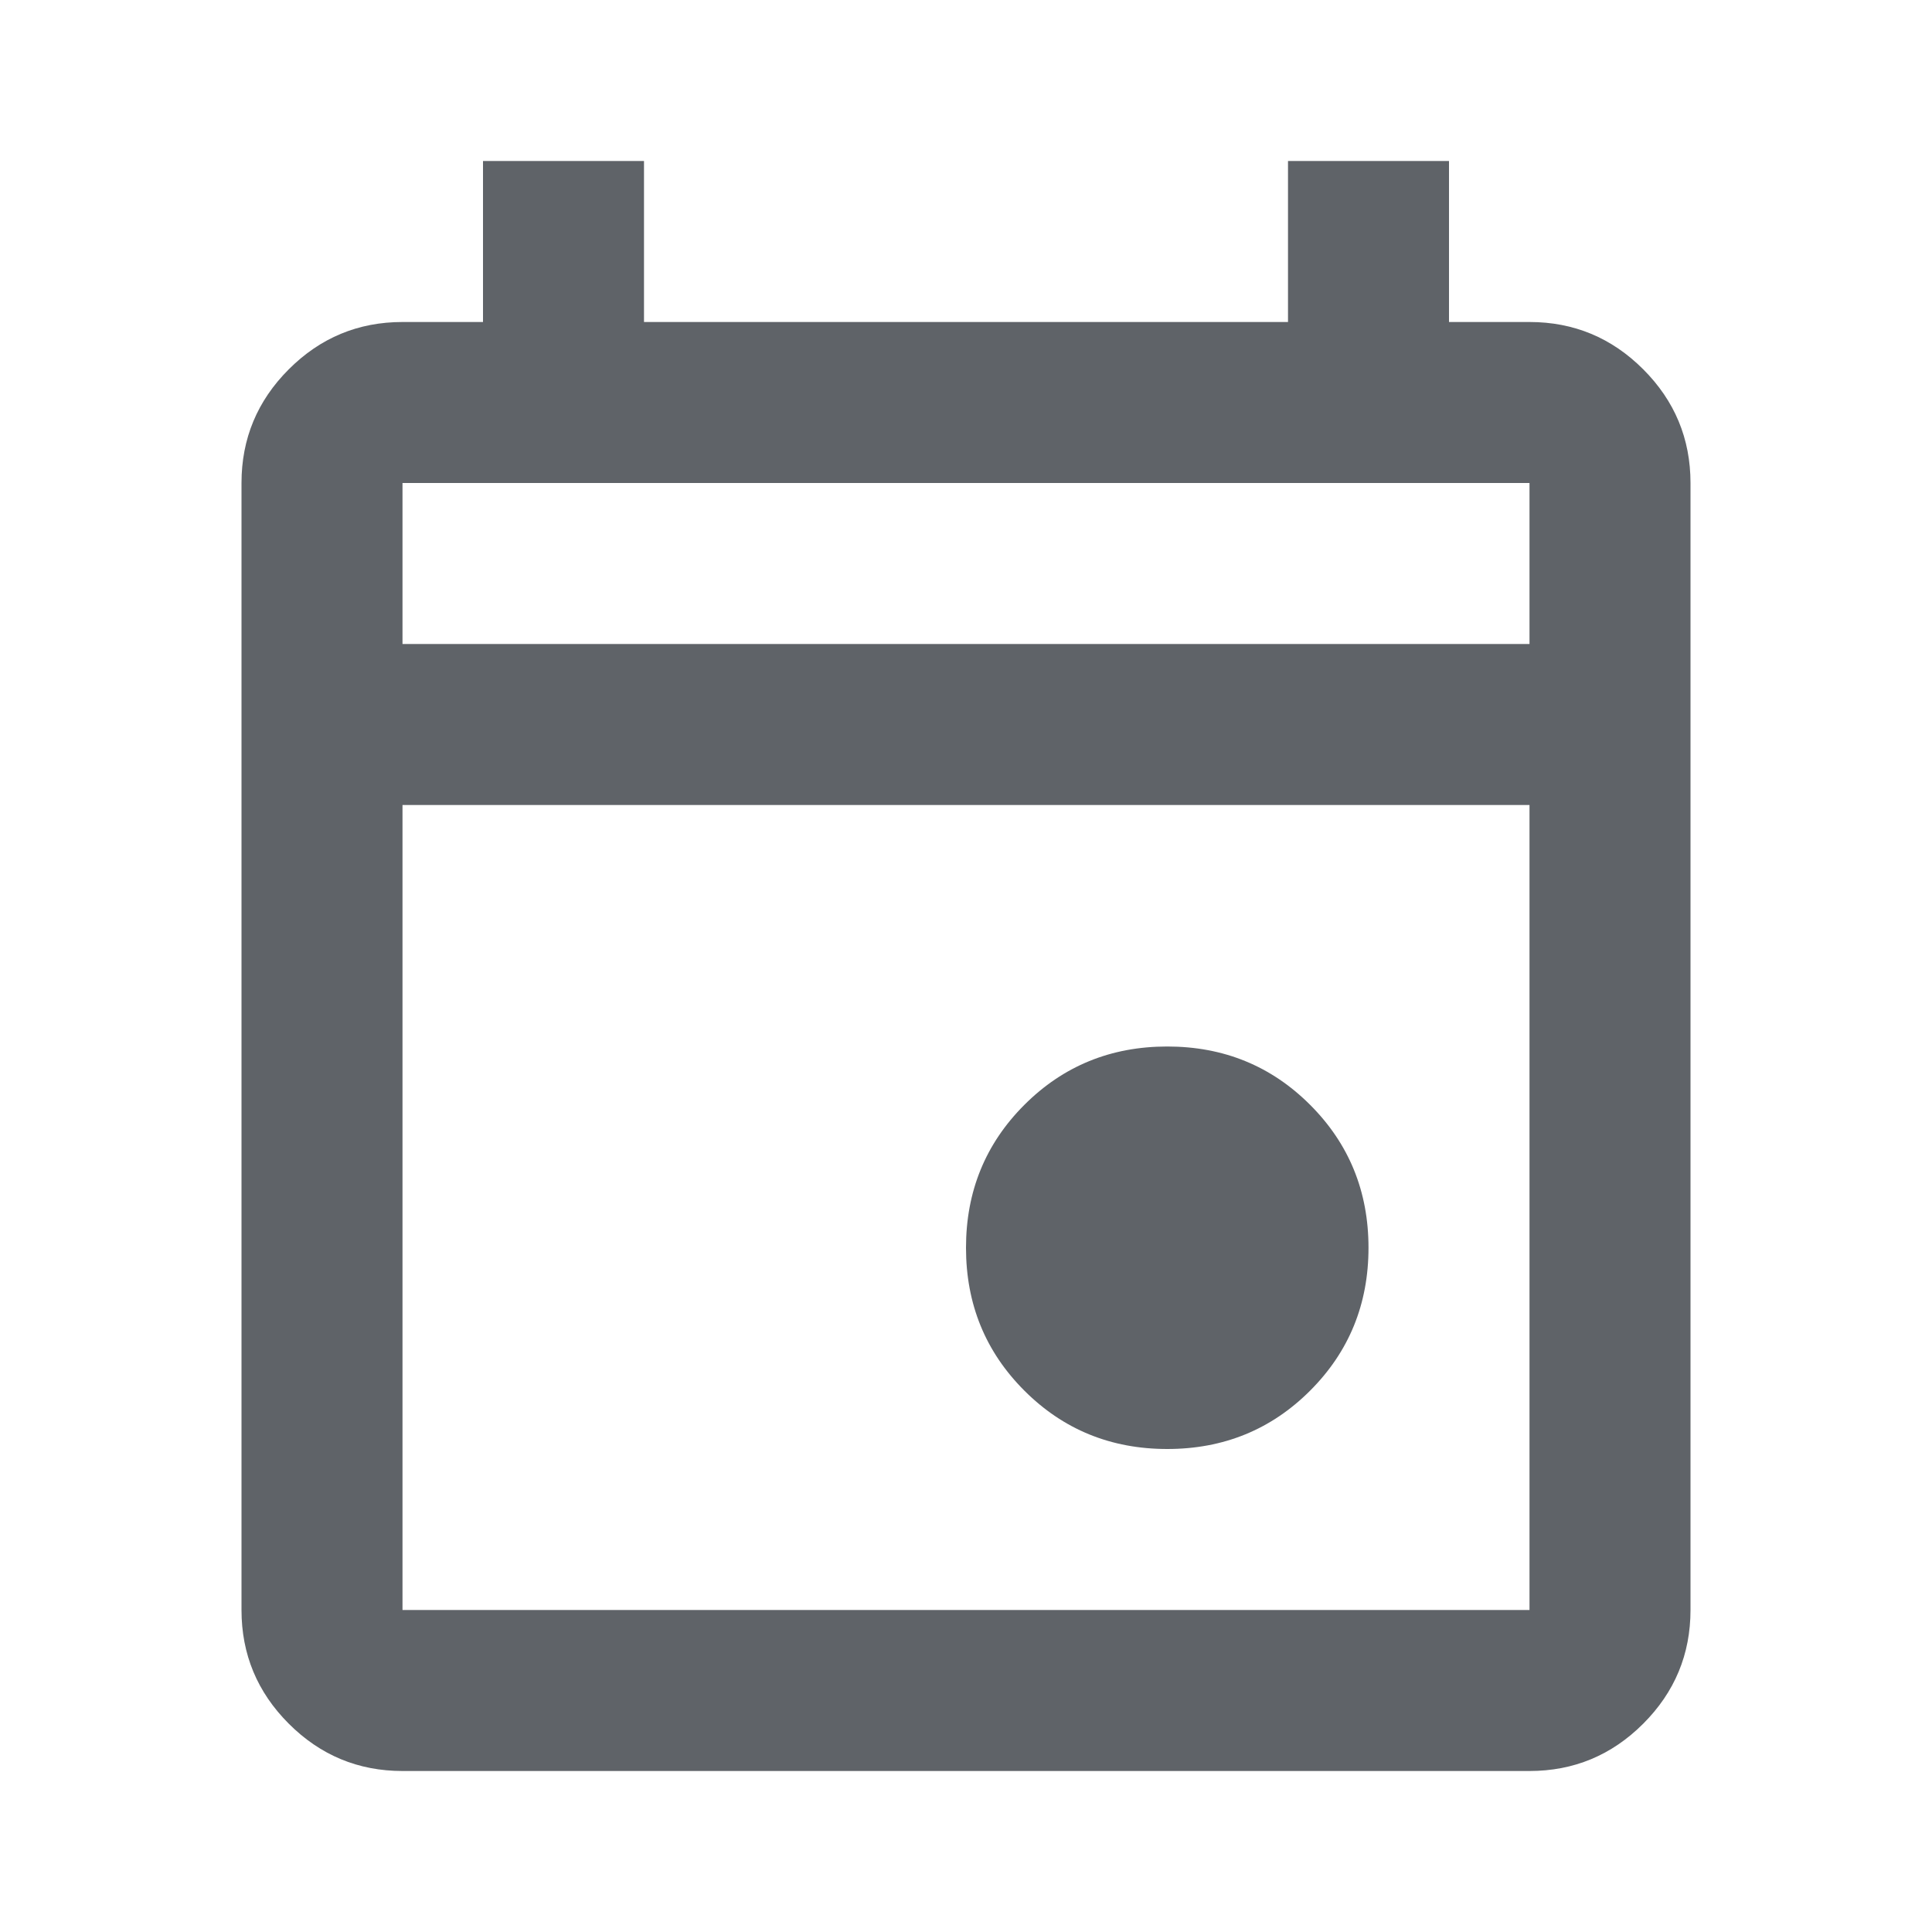
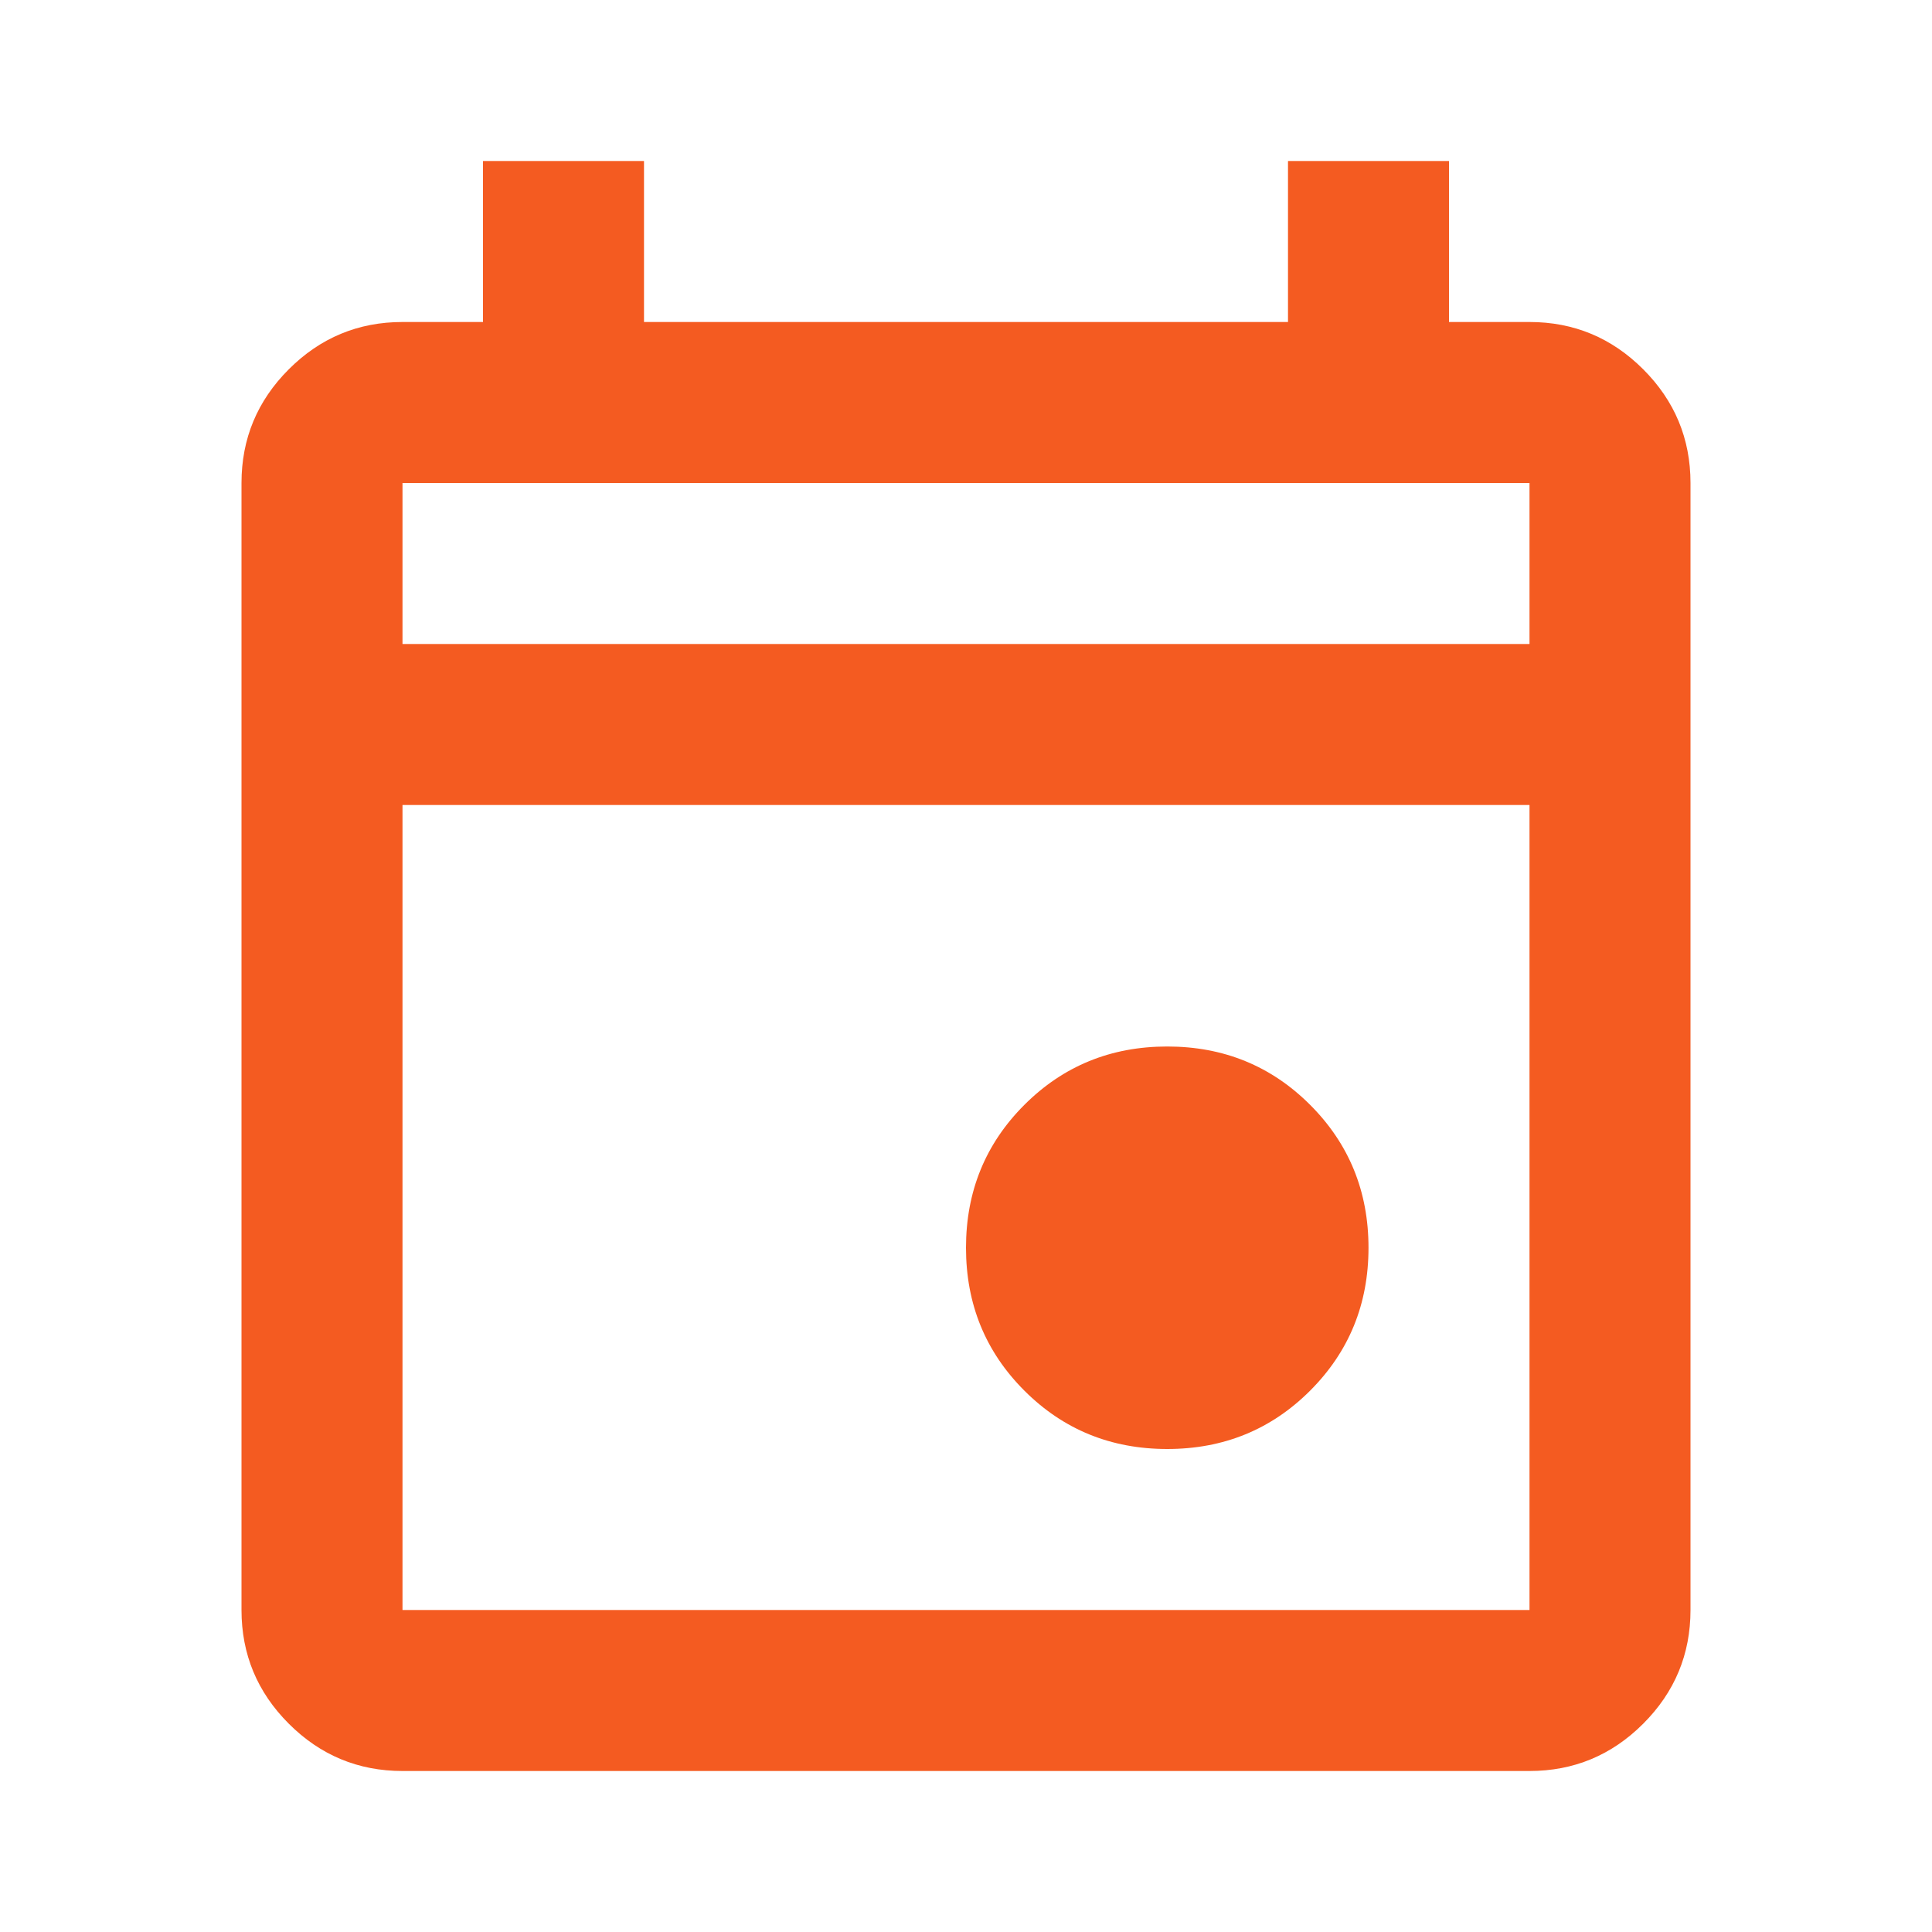
<svg xmlns="http://www.w3.org/2000/svg" height="24px" viewBox="0 -960 960 960" width="24px" fill="#5f6368">
-   <path d="M580-240q-42 0-71-29t-29-71q0-42 29-71t71-29q42 0 71 29t29 71q0 42-29 71t-71 29ZM200-80q-33 0-56.5-23.5T120-160v-560q0-33 23.5-56.5T200-800h40v-80h80v80h320v-80h80v80h40q33 0 56.5 23.5T840-720v560q0 33-23.5 56.5T760-80H200Zm0-80h560v-400H200v400Zm0-480h560v-80H200v80Zm0 0v-80 80Z" />
+   <path d="M580-240q-42 0-71-29t-29-71q0-42 29-71t71-29q42 0 71 29t29 71q0 42-29 71t-71 29ZM200-80q-33 0-56.5-23.5T120-160v-560q0-33 23.5-56.5T200-800h40v-80h80v80h320v-80h80v80h40q33 0 56.5 23.5T840-720v560q0 33-23.5 56.5T760-80H200Zm0-80h560v-400H200v400Zm0-480h560v-80H200v80Zm0 0v-80 80Z" fill="#F45B21" />
</svg>
